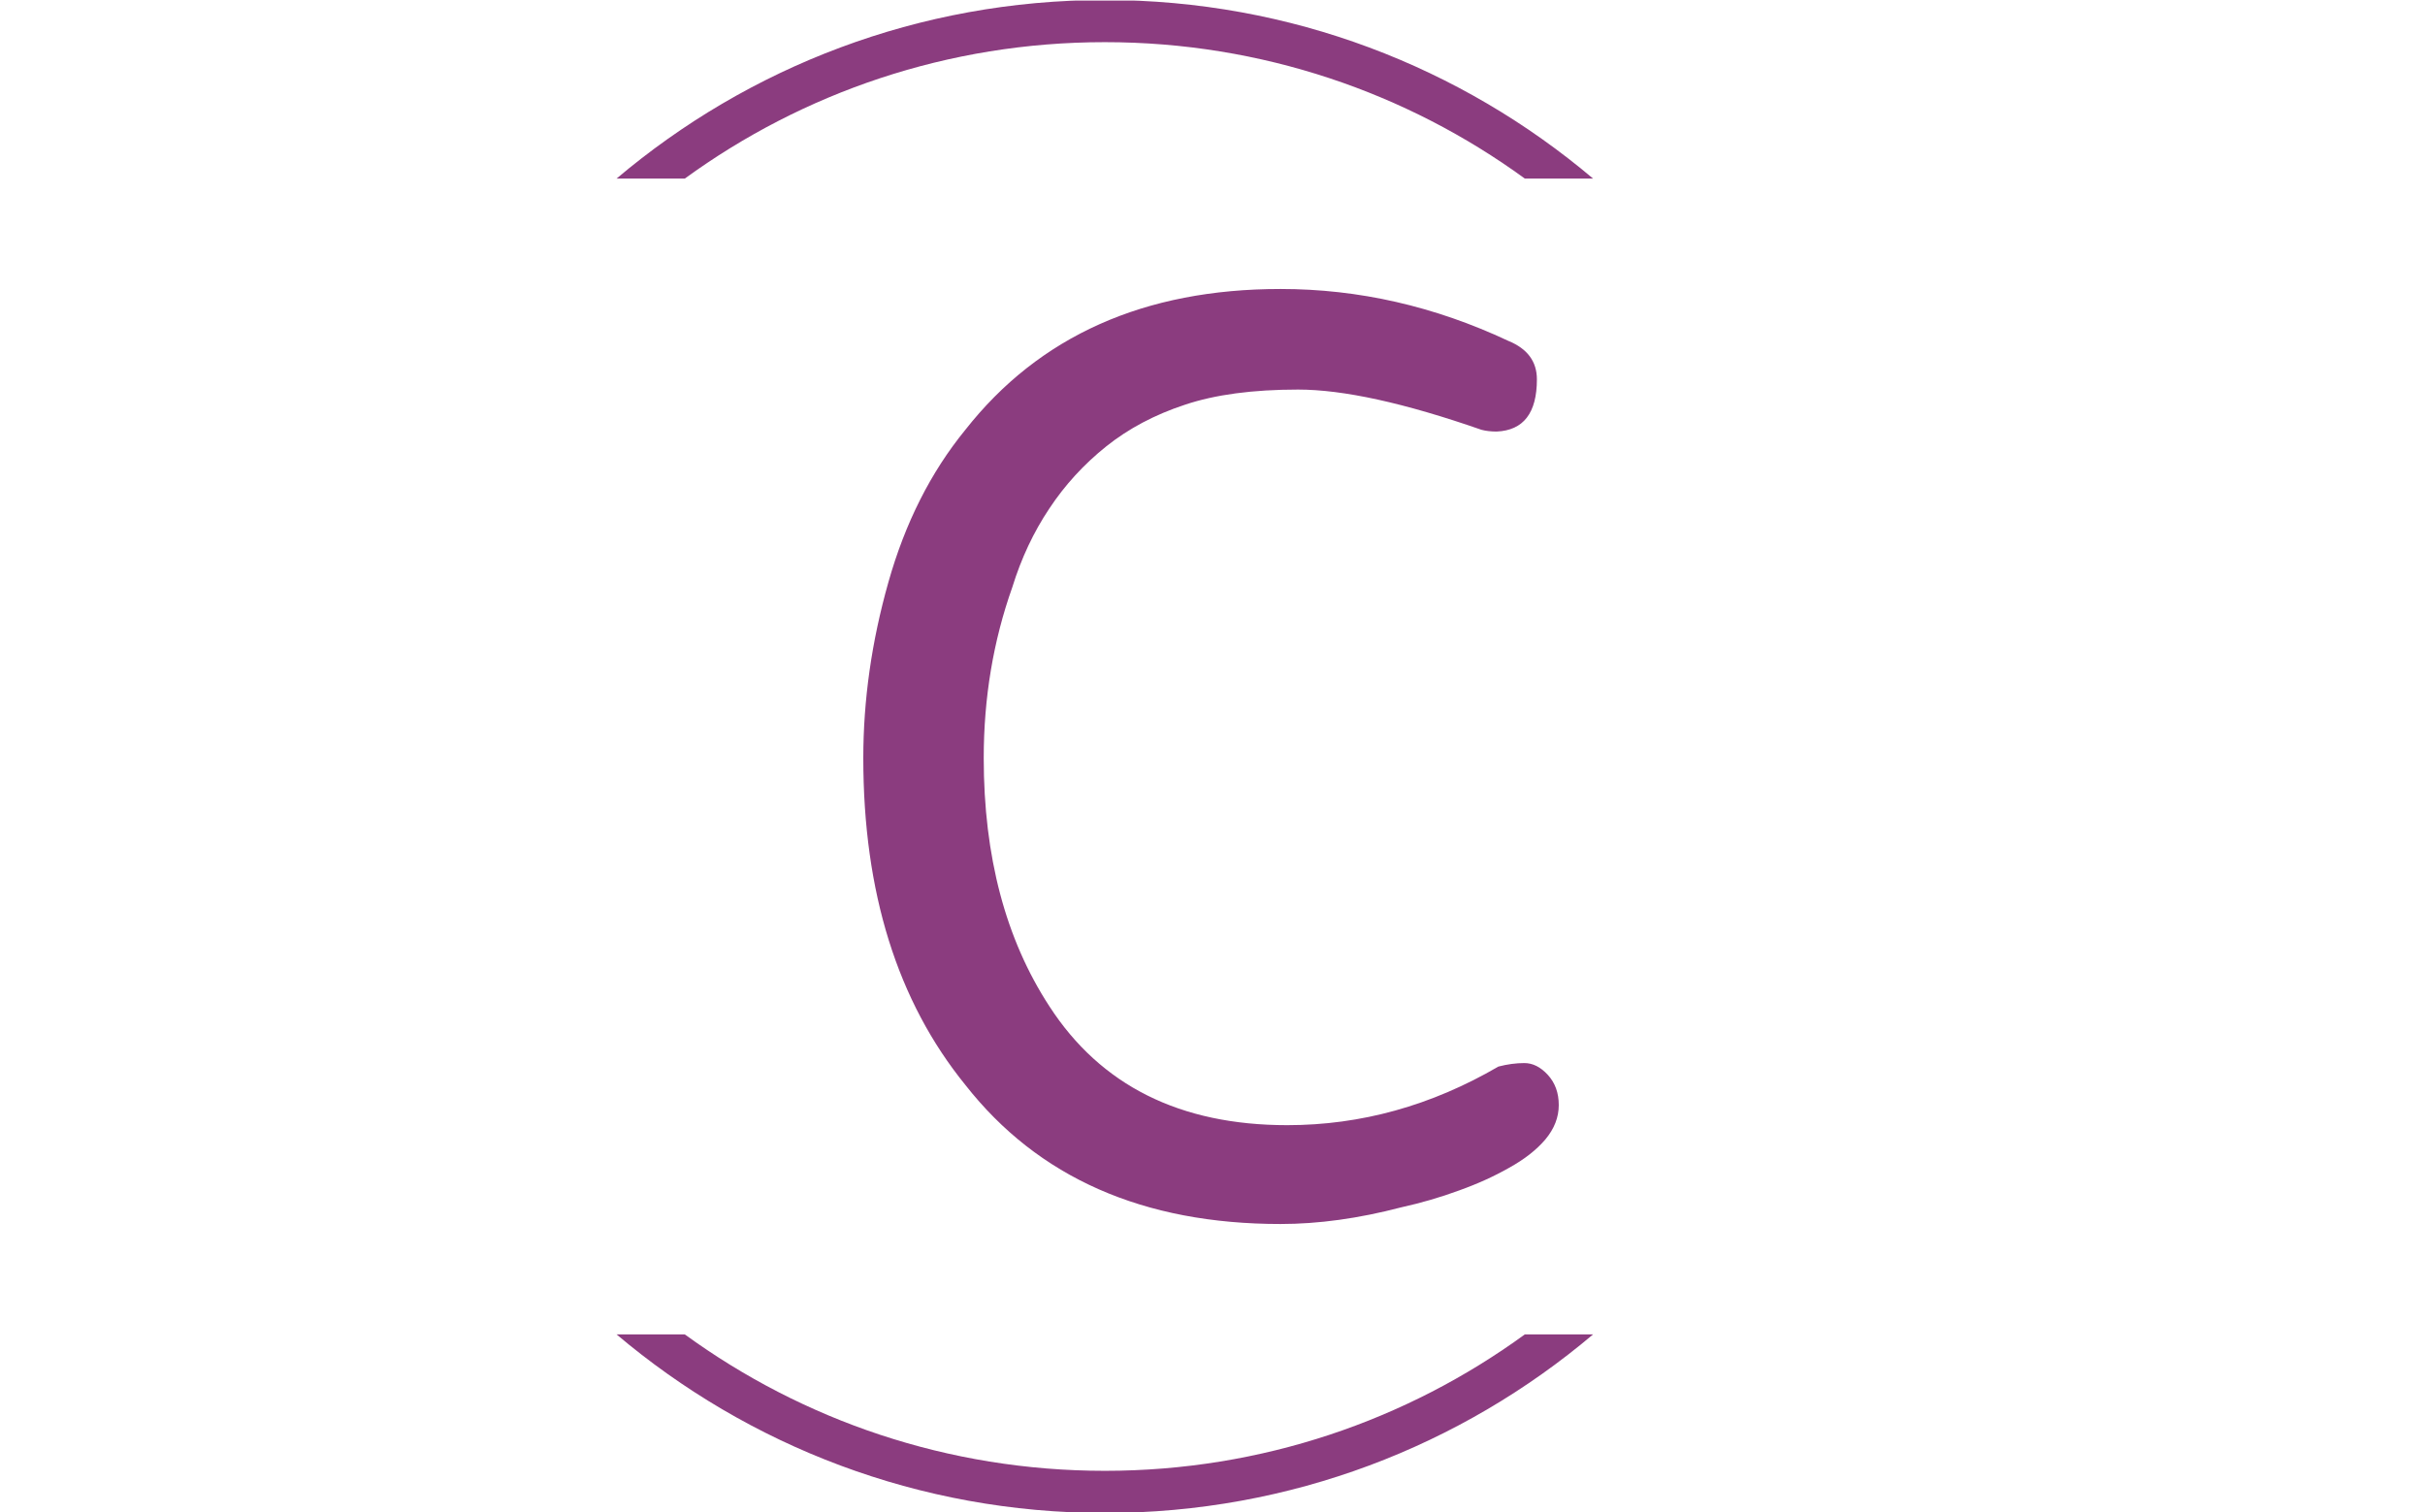
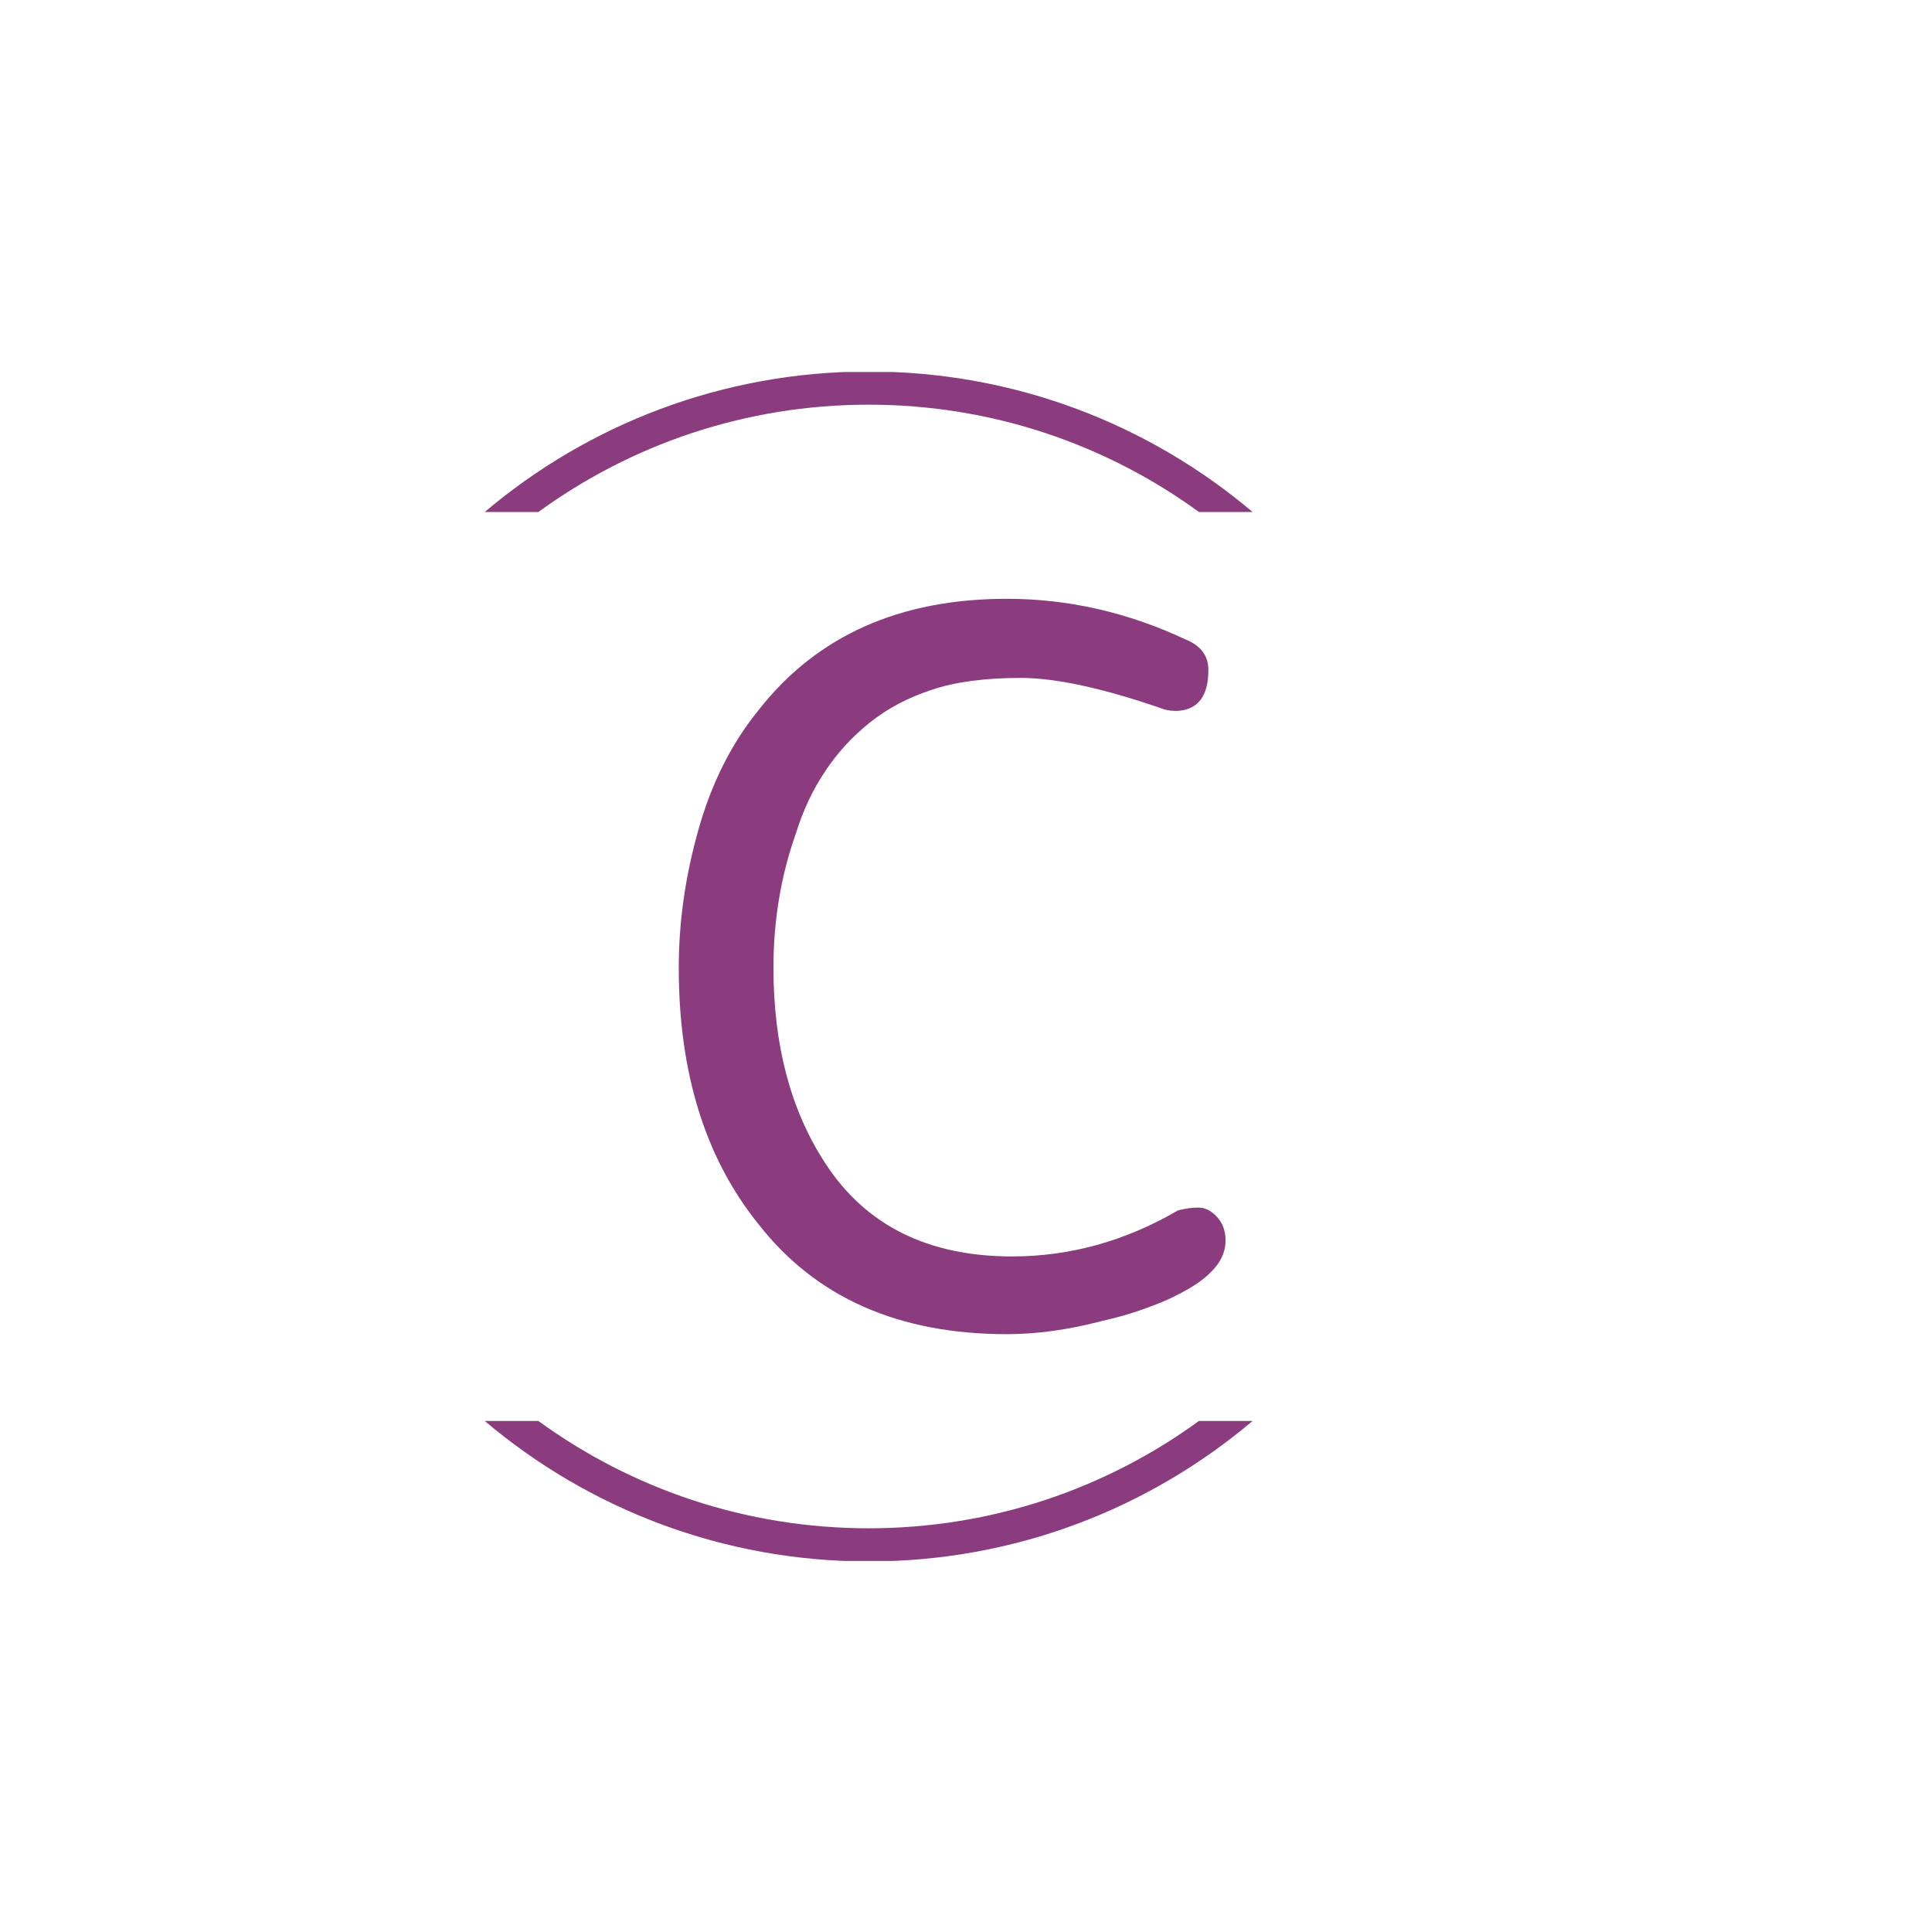
- <svg xmlns="http://www.w3.org/2000/svg" version="1.1" width="2000" height="1247" viewBox="0 0 2000 1247">
+ <svg xmlns="http://www.w3.org/2000/svg" version="1.1" width="304" height="308" viewBox="0 0 2000 1247">
  <g transform="matrix(1,0,0,1,-1.212121,0.5048583)">
    <svg viewBox="0 0 396 247" data-background-color="#ffffff" preserveAspectRatio="xMidYMid meet" height="1247" width="2000">
      <g id="tight-bounds" transform="matrix(1,0,0,1,0.24,-0.1)">
        <svg viewBox="0 0 395.52 247.2" height="247.2" width="395.52">
          <g>
            <svg />
          </g>
          <g>
            <svg viewBox="0 0 395.52 247.2" height="247.2" width="395.52">
              <g transform="matrix(1,0,0,1,140.9505,47.2152)">
                <svg viewBox="0 0 113.619 152.77" height="152.77" width="113.619">
                  <g>
                    <svg viewBox="0 0 113.619 152.77" height="152.77" width="113.619">
                      <g>
                        <svg viewBox="0 0 113.619 152.77" height="152.77" width="113.619">
                          <g>
                            <svg viewBox="0 0 113.619 152.77" height="152.77" width="113.619">
                              <g>
                                <svg viewBox="0 0 113.619 152.77" height="152.77" width="113.619">
                                  <g>
                                    <svg viewBox="0 0 113.619 152.77" height="152.77" width="113.619">
                                      <g transform="matrix(1,0,0,1,0,0)">
                                        <svg width="113.619" viewBox="2.59 -31.61 23.85 32.07" height="152.77" data-palette-color="#8b3c7f">
                                          <path d="M2.59-15.52L2.59-15.52Q2.59-18.51 3.45-21.55 4.31-24.6 6.09-26.78L6.09-26.78Q9.89-31.61 16.9-31.61L16.9-31.61Q20.92-31.61 24.71-29.83L24.71-29.83Q25.69-29.43 25.69-28.51L25.69-28.51Q25.69-26.78 24.31-26.72L24.31-26.72Q24.02-26.72 23.79-26.78L23.79-26.78Q19.83-28.16 17.5-28.16 15.17-28.16 13.62-27.64 12.07-27.13 10.92-26.21 9.77-25.29 8.97-24.08 8.16-22.87 7.7-21.38L7.7-21.38Q6.72-18.62 6.72-15.52L6.72-15.52Q6.72-10.46 8.97-7.01L8.97-7.01Q11.61-2.93 17.13-2.93L17.13-2.93Q20.92-2.93 24.37-4.94L24.37-4.94Q24.83-5.06 25.26-5.06 25.69-5.06 26.06-4.66 26.44-4.25 26.44-3.62 26.44-2.99 25.98-2.44 25.52-1.9 24.74-1.47 23.97-1.03 23.02-0.69 22.07-0.34 21.03-0.11L21.03-0.11Q18.85 0.46 16.9 0.46L16.9 0.46Q9.83 0.46 6.09-4.31L6.09-4.31Q2.59-8.62 2.59-15.52Z" opacity="1" transform="matrix(1,0,0,1,0,0)" fill="#8b3c7f" class="undefined-text-0" data-fill-palette-color="primary" id="text-0" />
                                        </svg>
                                      </g>
                                    </svg>
                                  </g>
                                </svg>
                              </g>
                            </svg>
                          </g>
                        </svg>
                      </g>
                    </svg>
                  </g>
                </svg>
              </g>
              <g>
                <path d="M180.409 0c30.402 0 58.24 10.976 79.769 29.183l-11.147 0c-19.26-14.022-42.974-22.294-68.622-22.295-25.647 0-49.361 8.272-68.621 22.295l-11.147 0c21.528-18.206 49.366-29.183 79.768-29.183zM180.409 247.2c-30.402 0-58.24-10.976-79.768-29.183h11.147c19.26 14.022 42.974 22.294 68.621 22.295 25.647 0 49.361-8.272 68.622-22.295h11.147c-21.528 18.206-49.366 29.183-79.768 29.183z" fill="#8b3c7f" stroke="transparent" data-fill-palette-color="tertiary" />
              </g>
            </svg>
          </g>
          <defs />
        </svg>
        <rect width="395.52" height="247.2" fill="none" stroke="none" visibility="hidden" />
      </g>
    </svg>
  </g>
</svg>
